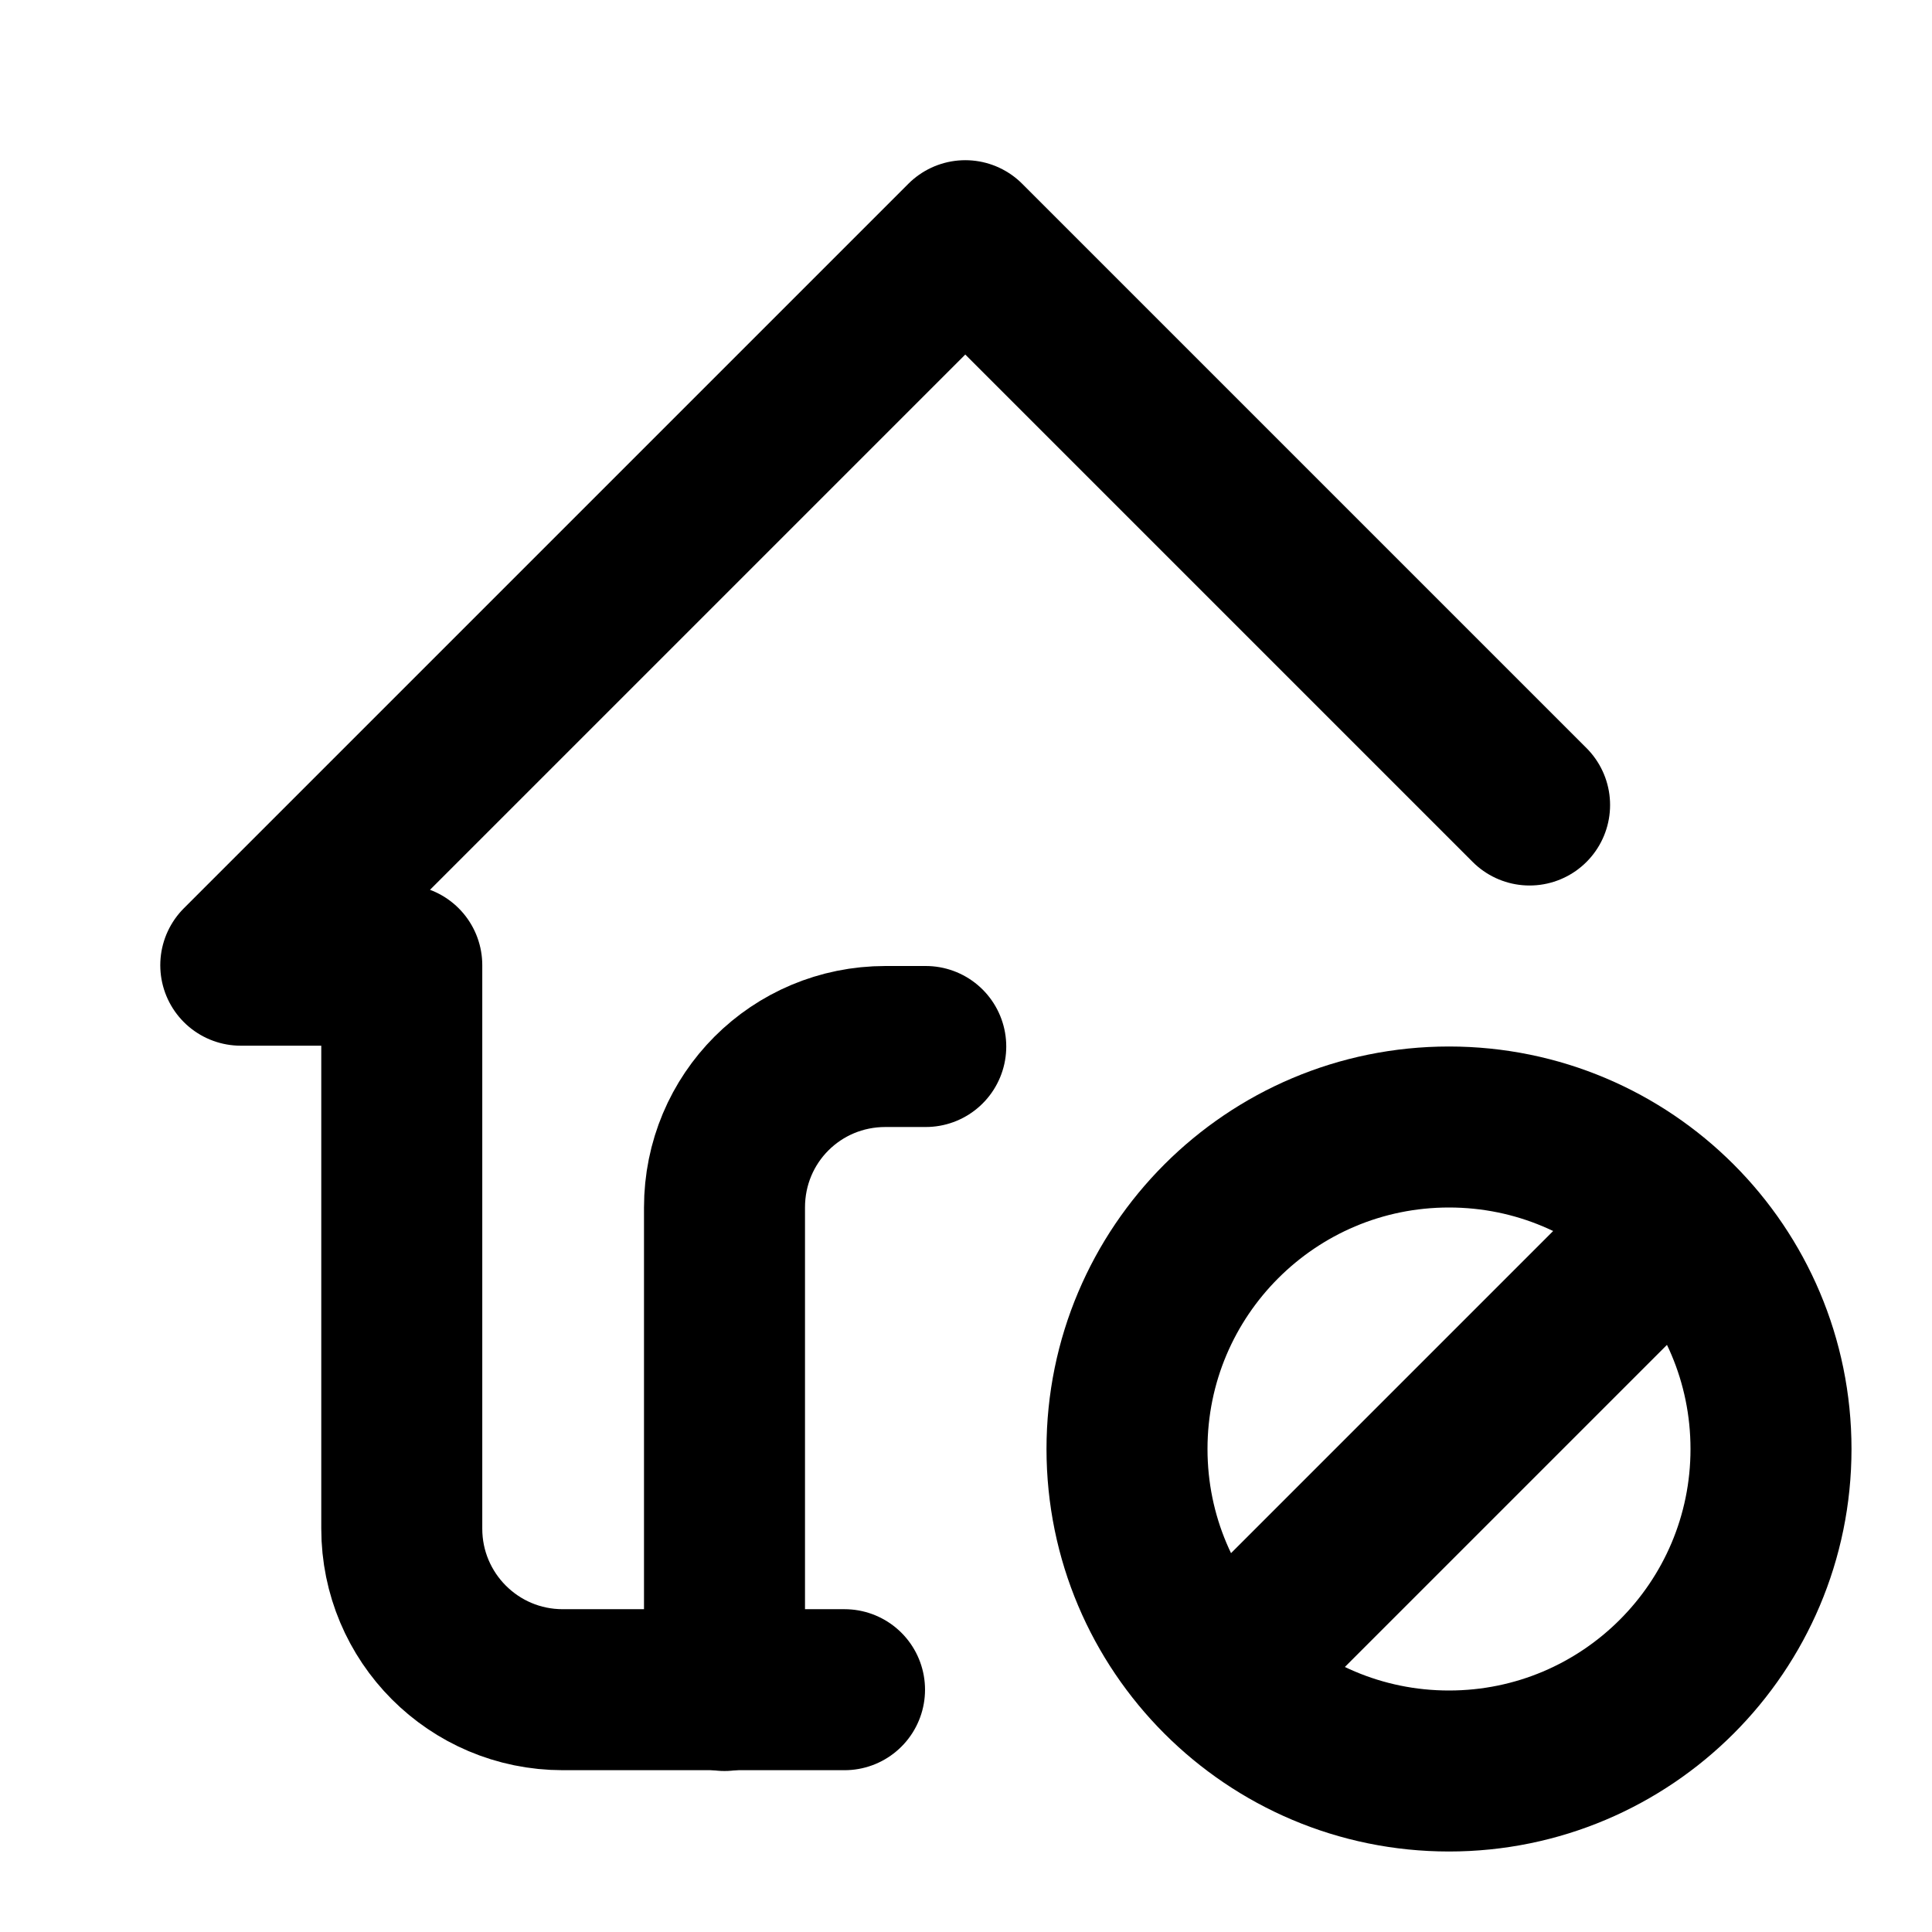
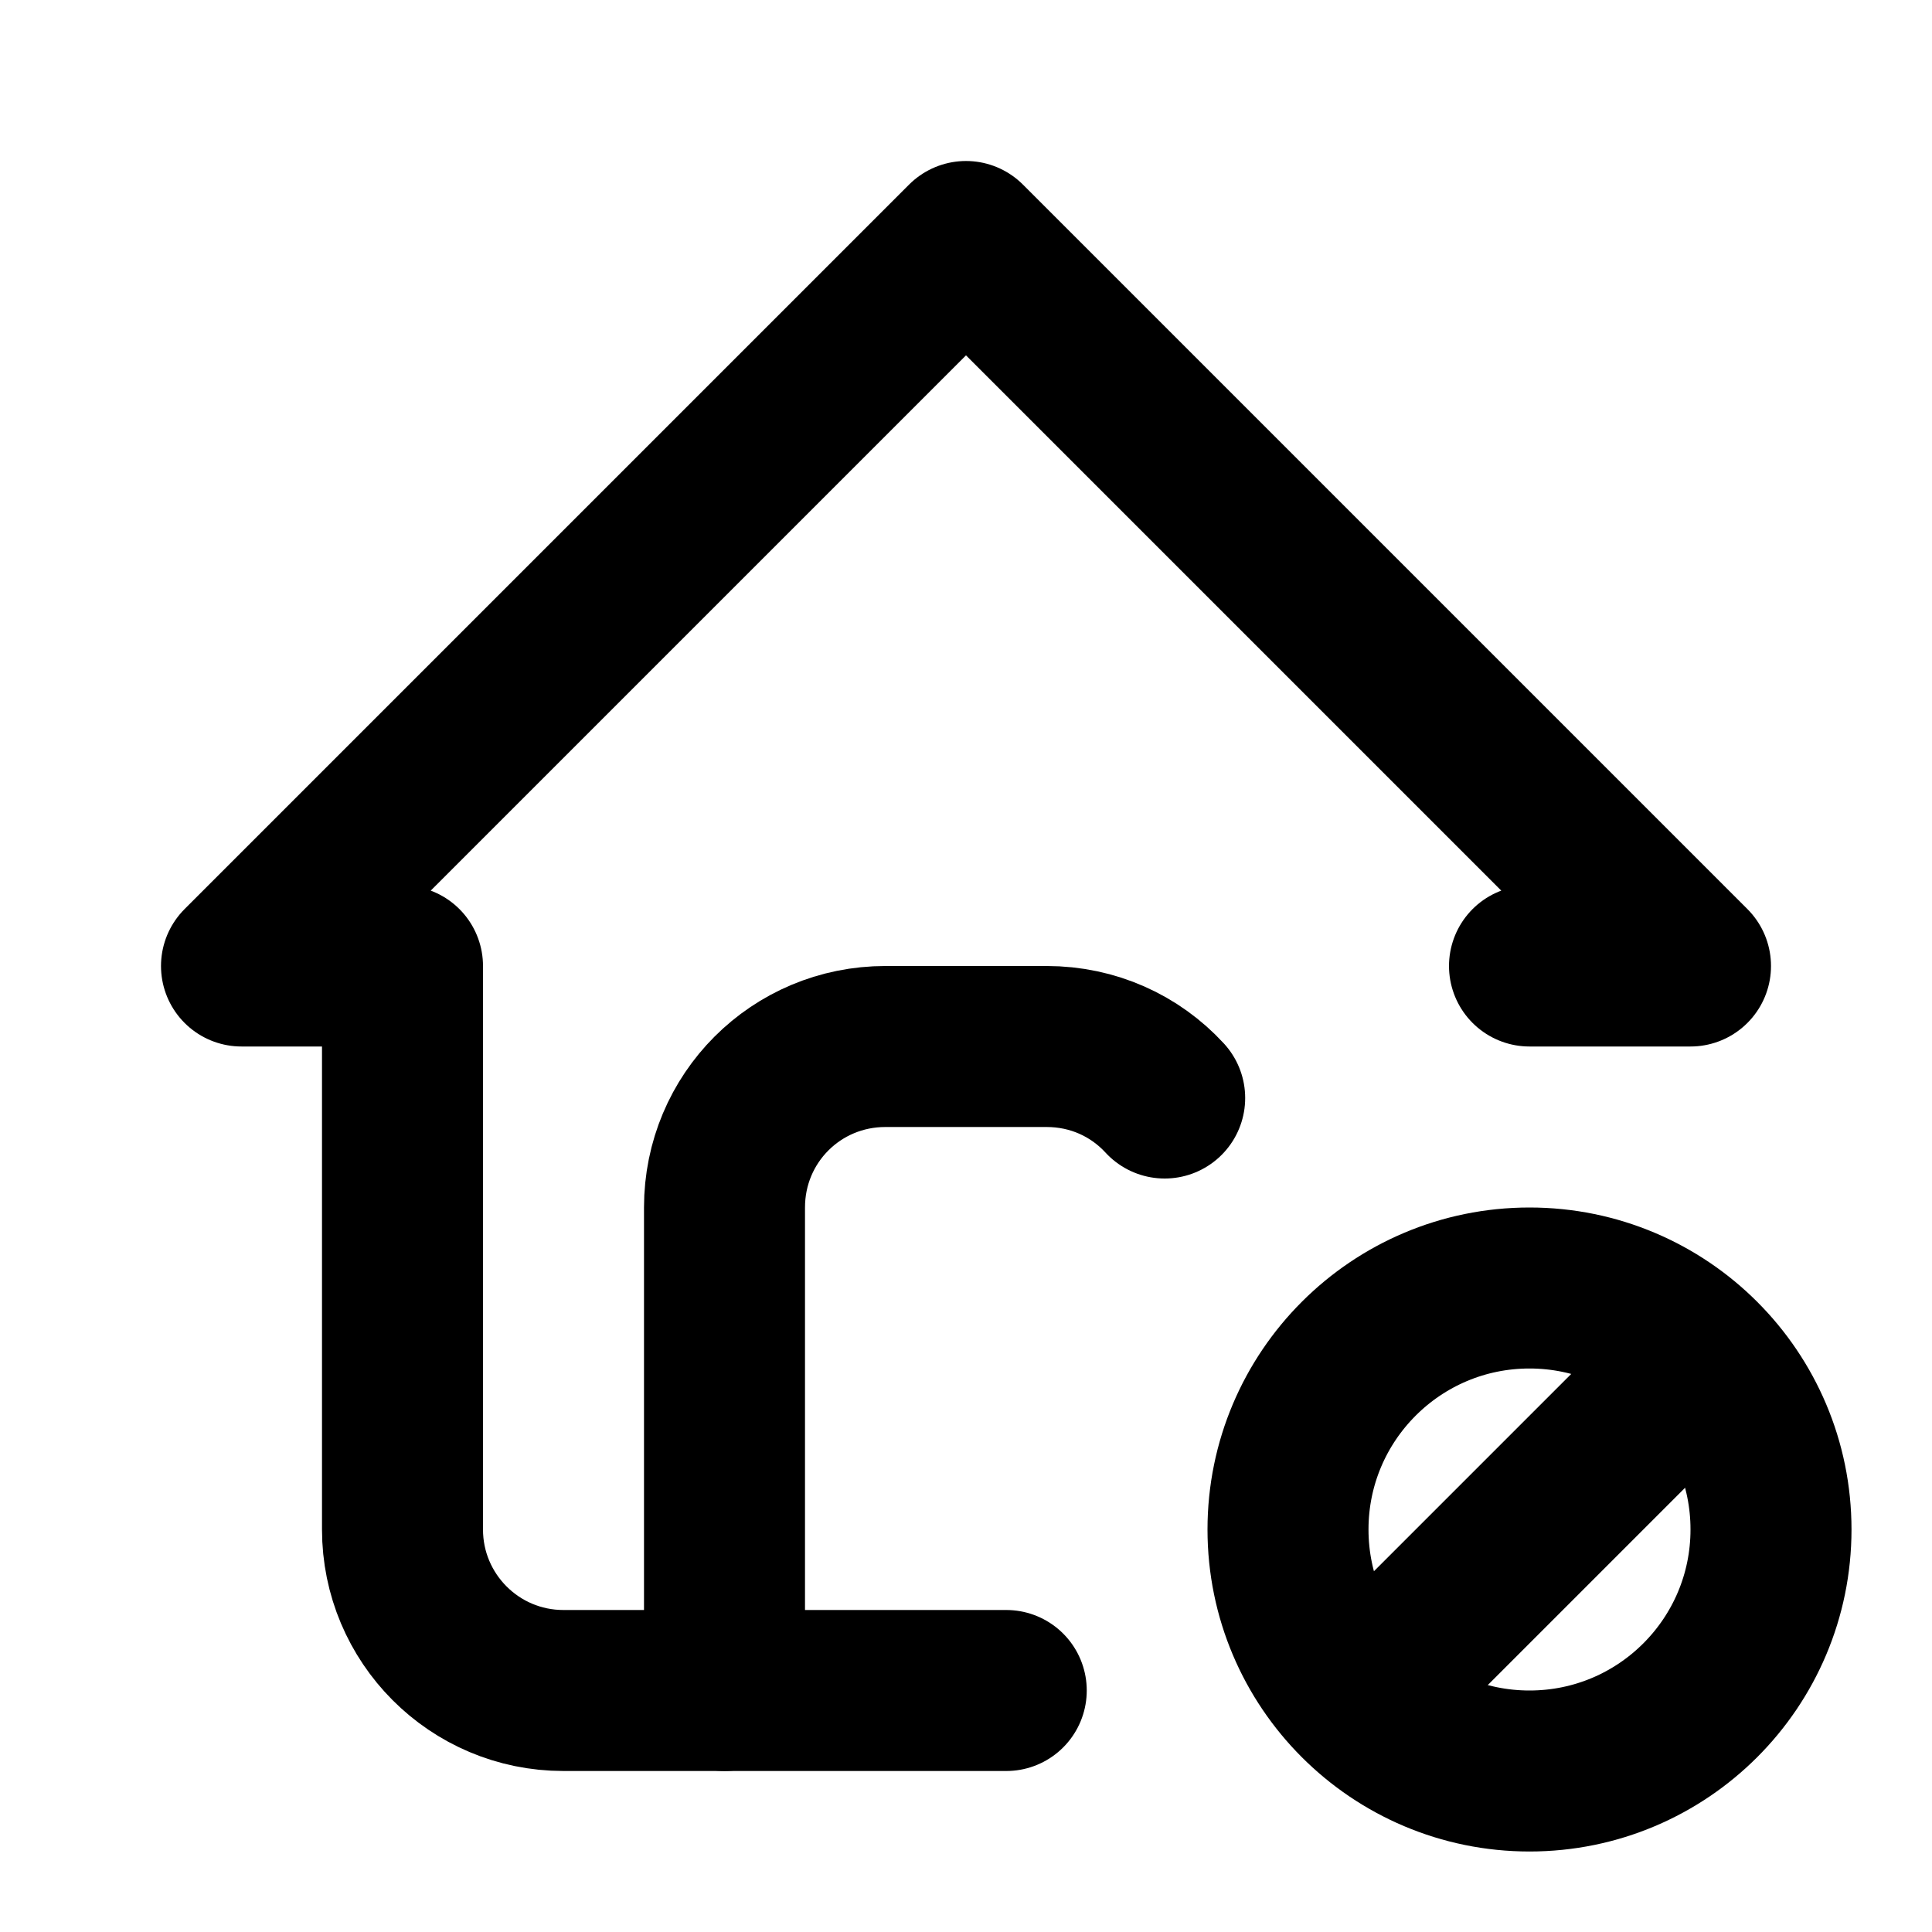
<svg xmlns="http://www.w3.org/2000/svg" viewBox="0 0 24 24">
  <g fill="none">
    <path d="M0 0h24v24H0Z" />
    <g stroke-linecap="round" stroke-width="2" stroke="#000" fill="none" stroke-linejoin="round">
-       <path d="M19.001 10l-7.01-7.01 -9 9h2v7 0c0 1.1.89 2 2 2h3.5" />
-       <path d="M9 21v-6 0c0-1.11.89-2 2-2h.5" />
-       <path d="M15.2 20.8l5.6-5.6" />
-       <path d="M18 14a4 4 0 1 0 0 8 4 4 0 1 0 0-8Z" />
+       <path d="M19 16a3 3 0 1 0 0 6 3 3 0 1 0 0-6Z" />
+       <path d="M17 21l4-4" />
+       <path d="M19 12h2l-9-9 -9 9h2v7 0c0 1.1.89 2 2 2h5.5" />
+       <path d="M9 21v-6 0c0-1.11.89-2 2-2h2c.58 0 1.1.24 1.468.64" />
    </g>
  </g>
</svg>
